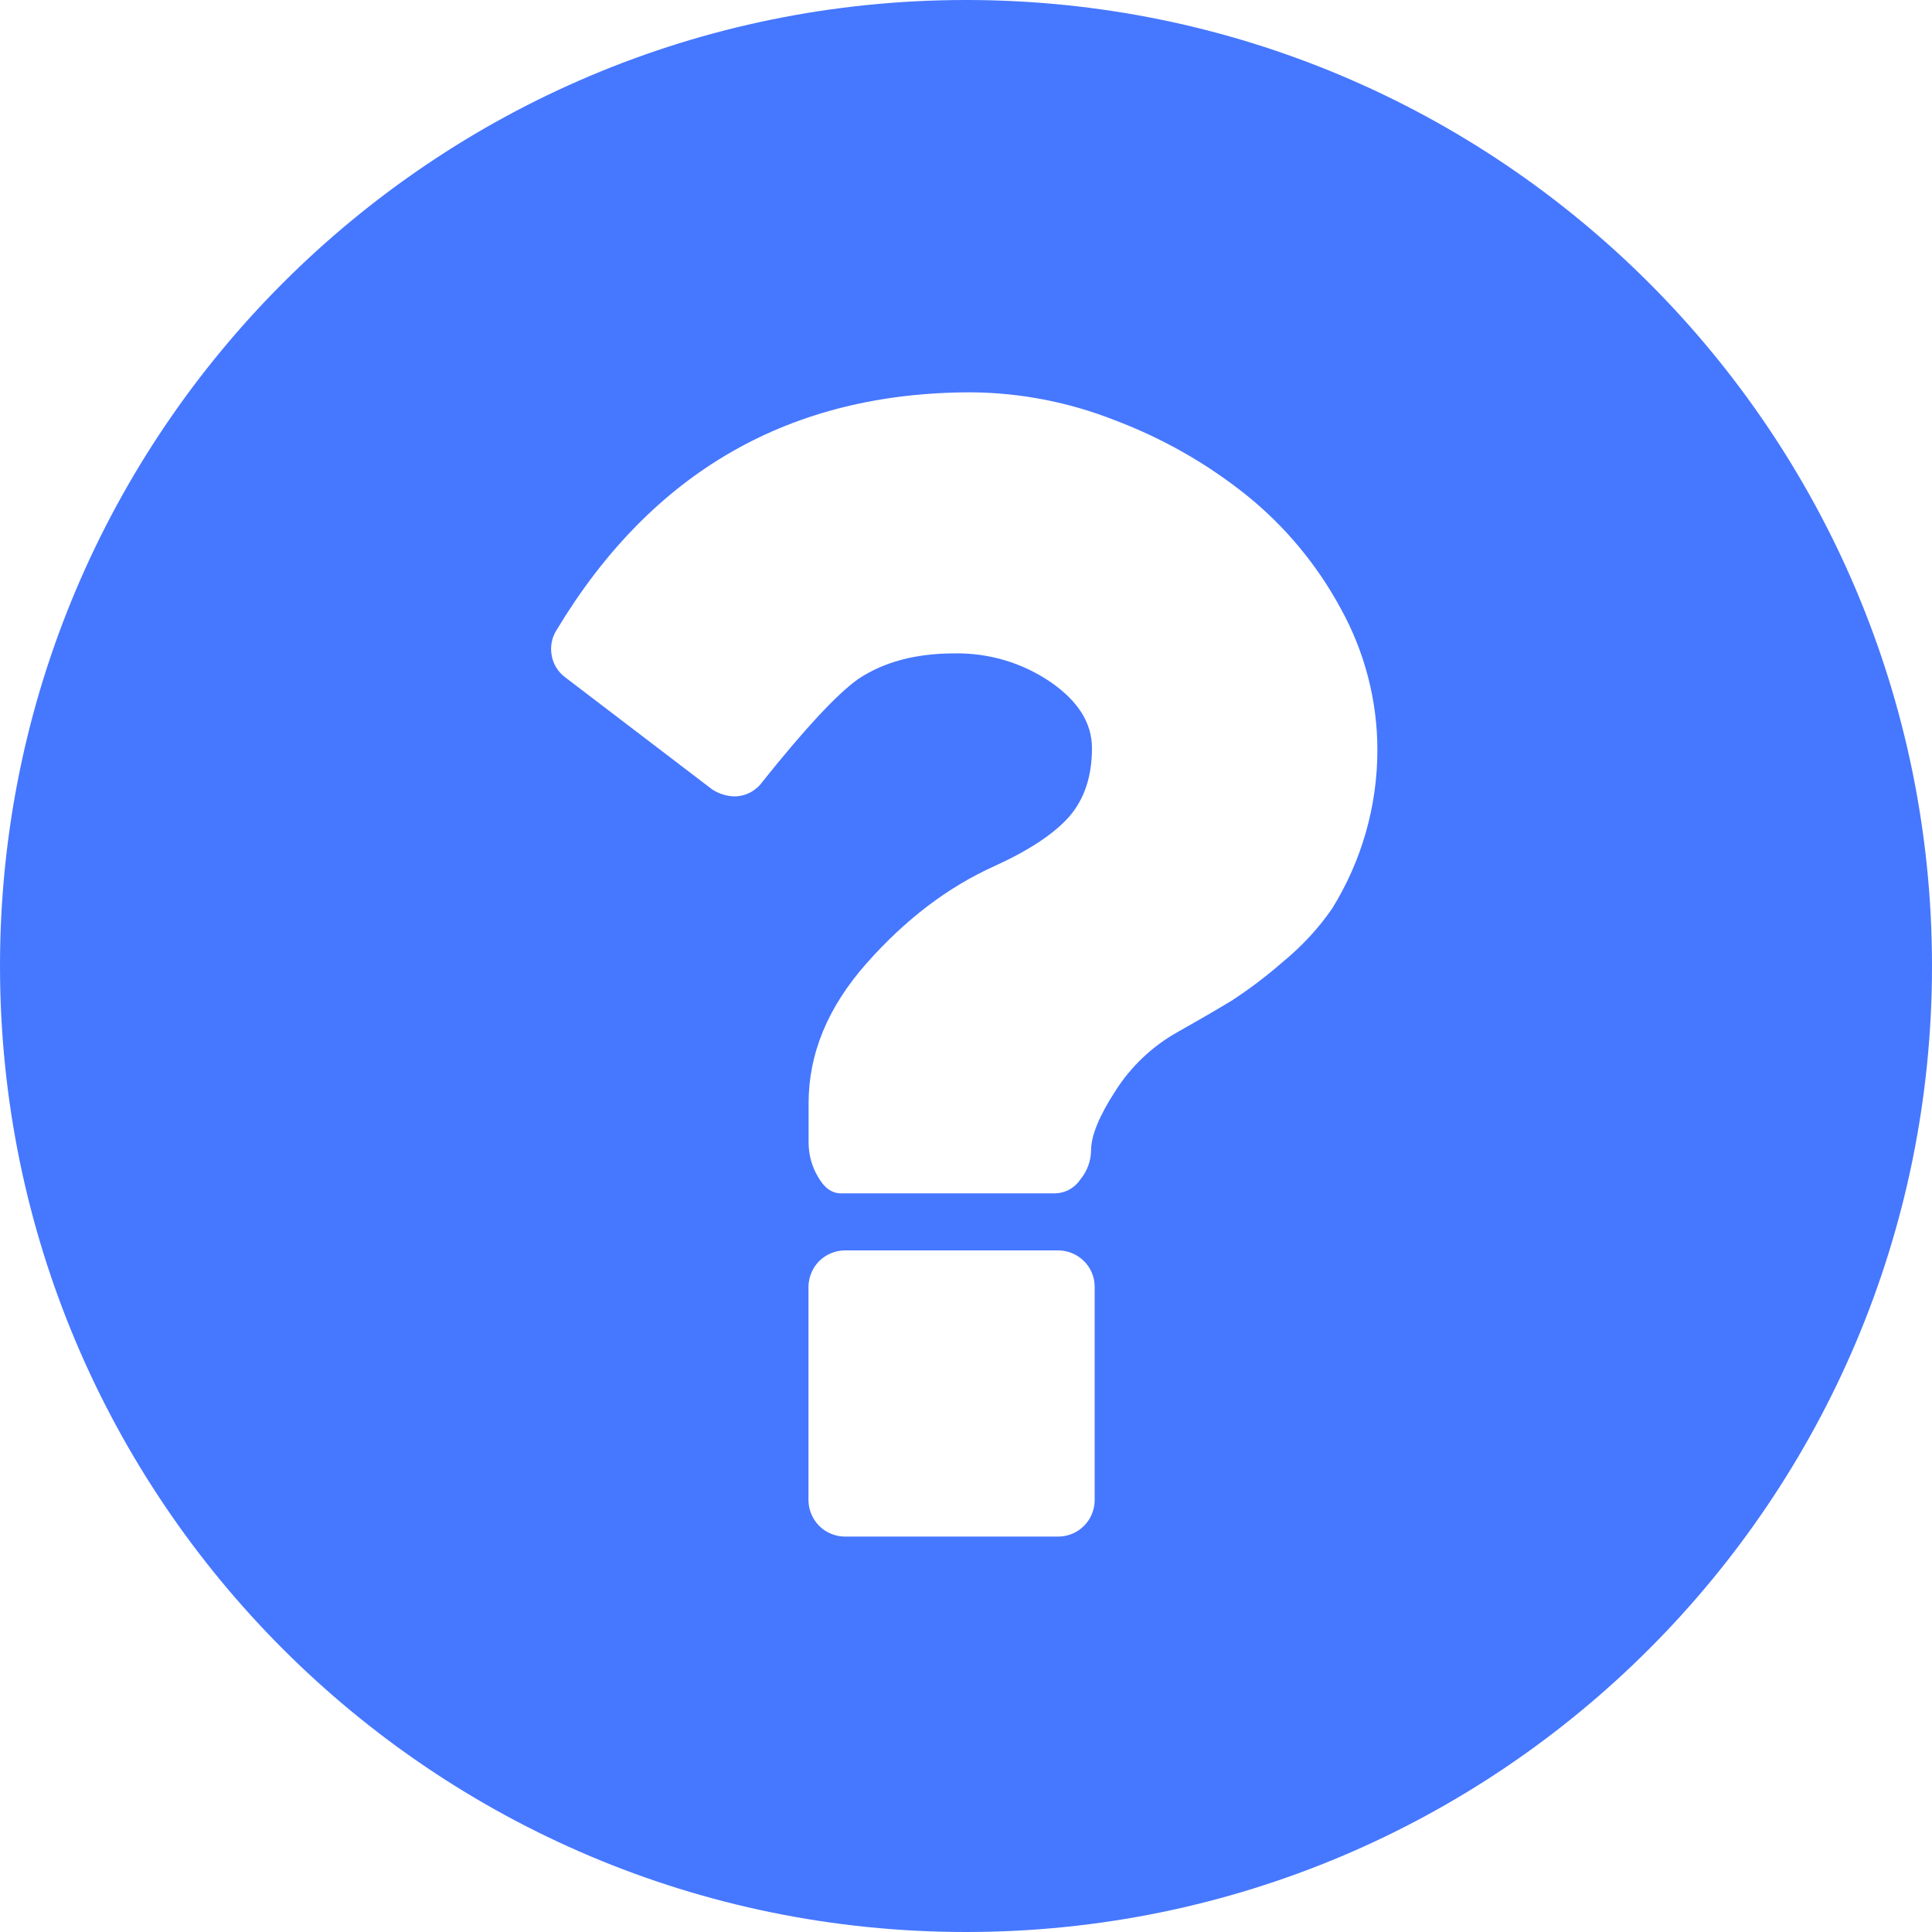
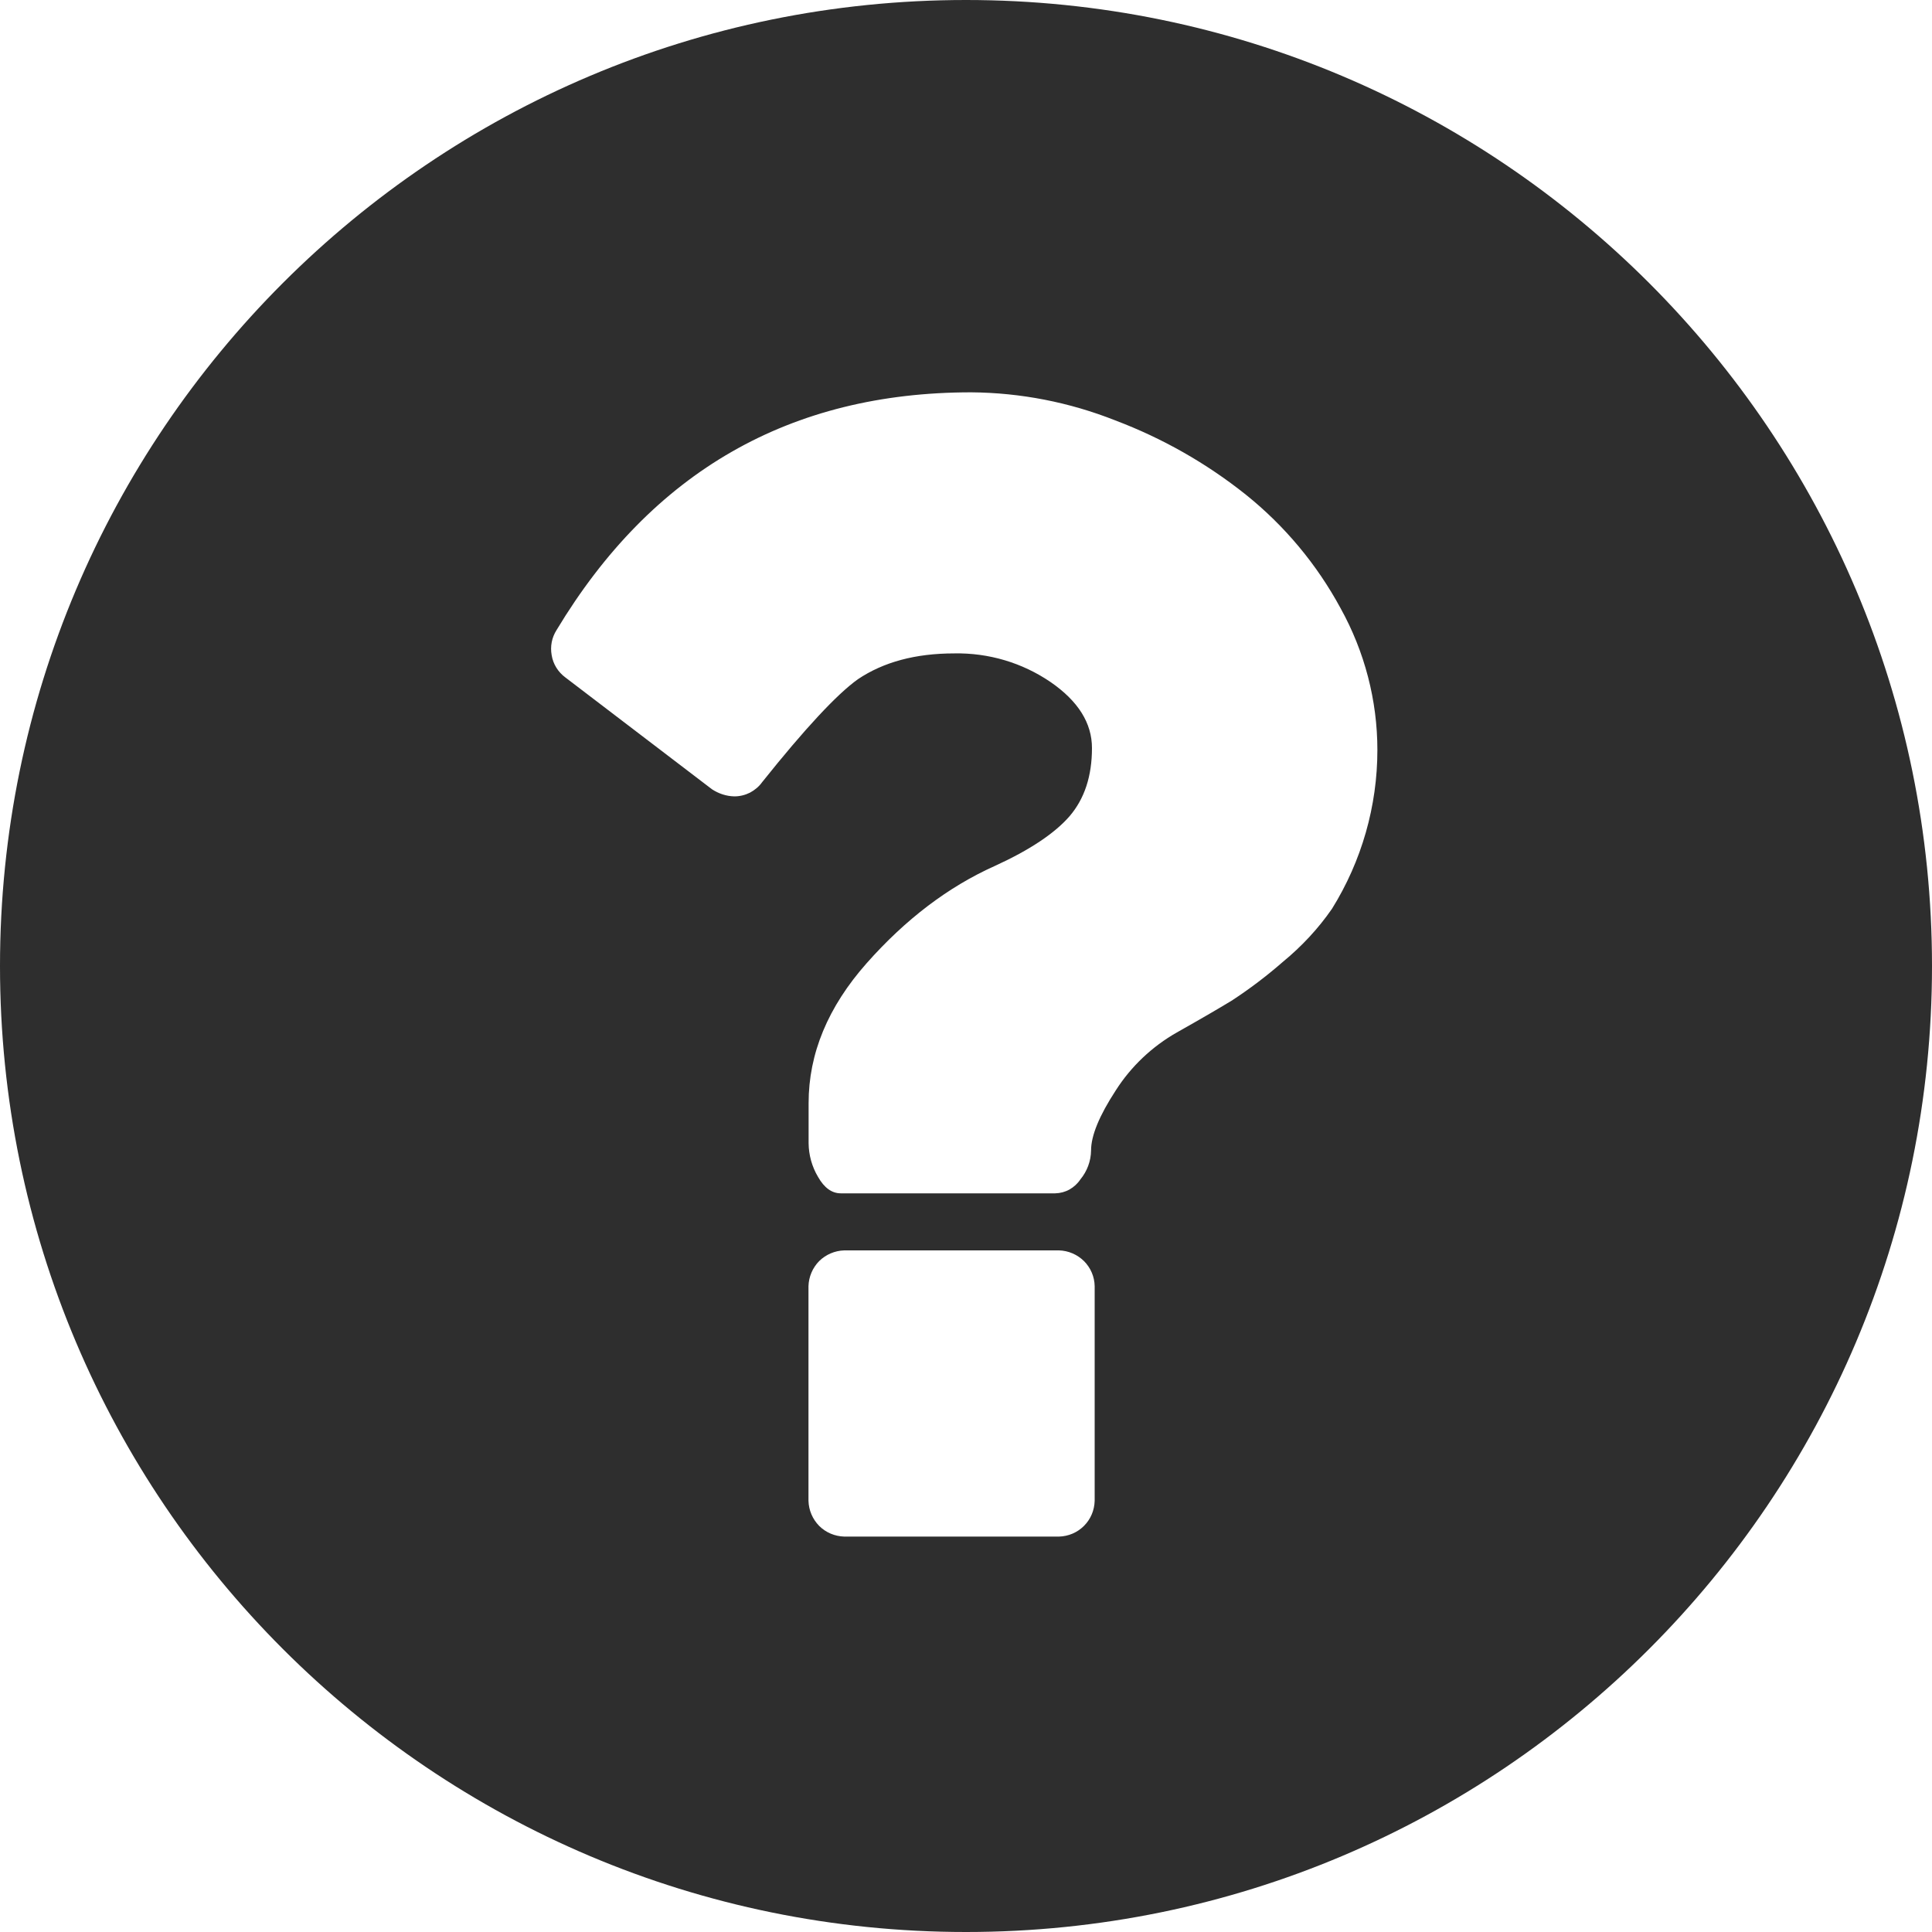
<svg xmlns="http://www.w3.org/2000/svg" width="15" height="15" viewBox="0 0 15 15" fill="none">
-   <path d="M7.5 0C3.358 0 0 3.358 0 7.5C0 11.642 3.358 15 7.5 15C11.642 15 15 11.642 15 7.5C15 3.358 11.642 0 7.5 0ZM8.499 11.652C8.497 11.726 8.468 11.795 8.416 11.847C8.364 11.899 8.295 11.928 8.222 11.93H6.555C6.482 11.928 6.412 11.899 6.36 11.847C6.309 11.795 6.279 11.726 6.277 11.652V9.986C6.279 9.913 6.309 9.843 6.36 9.791C6.412 9.74 6.482 9.71 6.555 9.708H8.222C8.295 9.71 8.364 9.74 8.416 9.791C8.468 9.843 8.498 9.913 8.499 9.986L8.499 11.652ZM10.342 7.055C10.235 7.21 10.106 7.348 9.96 7.468C9.834 7.578 9.701 7.679 9.561 7.77C9.459 7.832 9.318 7.914 9.137 8.016C8.945 8.125 8.781 8.28 8.662 8.467C8.535 8.662 8.471 8.817 8.471 8.932C8.47 9.015 8.44 9.094 8.388 9.157C8.366 9.19 8.337 9.216 8.304 9.235C8.27 9.254 8.232 9.264 8.193 9.265H6.528C6.458 9.265 6.399 9.222 6.351 9.137C6.304 9.058 6.279 8.968 6.278 8.876V8.564C6.278 8.18 6.428 7.818 6.729 7.478C7.03 7.138 7.361 6.886 7.722 6.724C7.994 6.6 8.189 6.47 8.305 6.336C8.42 6.201 8.478 6.026 8.478 5.808C8.478 5.614 8.371 5.443 8.156 5.295C7.936 5.145 7.675 5.068 7.409 5.073C7.108 5.073 6.859 5.14 6.66 5.274C6.498 5.39 6.25 5.656 5.917 6.073C5.893 6.107 5.86 6.134 5.823 6.154C5.785 6.173 5.744 6.183 5.702 6.183C5.64 6.182 5.58 6.162 5.528 6.128L4.39 5.26C4.333 5.218 4.294 5.156 4.283 5.086C4.271 5.019 4.284 4.95 4.321 4.892C5.062 3.661 6.135 3.046 7.541 3.046C7.924 3.049 8.303 3.123 8.659 3.264C9.024 3.402 9.366 3.596 9.672 3.84C9.974 4.082 10.224 4.382 10.408 4.722C10.595 5.059 10.694 5.438 10.694 5.823C10.694 6.258 10.572 6.685 10.342 7.055L10.342 7.055Z" fill="#4677FF" />
+   <path d="M7.5 0C3.358 0 0 3.358 0 7.5C0 11.642 3.358 15 7.5 15C11.642 15 15 11.642 15 7.5C15 3.358 11.642 0 7.5 0ZM8.499 11.652C8.497 11.726 8.468 11.795 8.416 11.847C8.364 11.899 8.295 11.928 8.222 11.93H6.555C6.482 11.928 6.412 11.899 6.36 11.847C6.309 11.795 6.279 11.726 6.277 11.652V9.986C6.279 9.913 6.309 9.843 6.36 9.791C6.412 9.74 6.482 9.71 6.555 9.708H8.222C8.295 9.71 8.364 9.74 8.416 9.791C8.468 9.843 8.498 9.913 8.499 9.986L8.499 11.652ZM10.342 7.055C10.235 7.21 10.106 7.348 9.96 7.468C9.834 7.578 9.701 7.679 9.561 7.77C9.459 7.832 9.318 7.914 9.137 8.016C8.945 8.125 8.781 8.28 8.662 8.467C8.535 8.662 8.471 8.817 8.471 8.932C8.47 9.015 8.44 9.094 8.388 9.157C8.366 9.19 8.337 9.216 8.304 9.235C8.27 9.254 8.232 9.264 8.193 9.265H6.528C6.458 9.265 6.399 9.222 6.351 9.137C6.304 9.058 6.279 8.968 6.278 8.876V8.564C6.278 8.18 6.428 7.818 6.729 7.478C7.03 7.138 7.361 6.886 7.722 6.724C7.994 6.6 8.189 6.47 8.305 6.336C8.42 6.201 8.478 6.026 8.478 5.808C8.478 5.614 8.371 5.443 8.156 5.295C7.936 5.145 7.675 5.068 7.409 5.073C7.108 5.073 6.859 5.14 6.66 5.274C6.498 5.39 6.25 5.656 5.917 6.073C5.893 6.107 5.86 6.134 5.823 6.154C5.785 6.173 5.744 6.183 5.702 6.183C5.64 6.182 5.58 6.162 5.528 6.128L4.39 5.26C4.333 5.218 4.294 5.156 4.283 5.086C4.271 5.019 4.284 4.95 4.321 4.892C5.062 3.661 6.135 3.046 7.541 3.046C7.924 3.049 8.303 3.123 8.659 3.264C9.024 3.402 9.366 3.596 9.672 3.84C9.974 4.082 10.224 4.382 10.408 4.722C10.595 5.059 10.694 5.438 10.694 5.823C10.694 6.258 10.572 6.685 10.342 7.055L10.342 7.055Z" fill="#2e2e2e" />
</svg>
